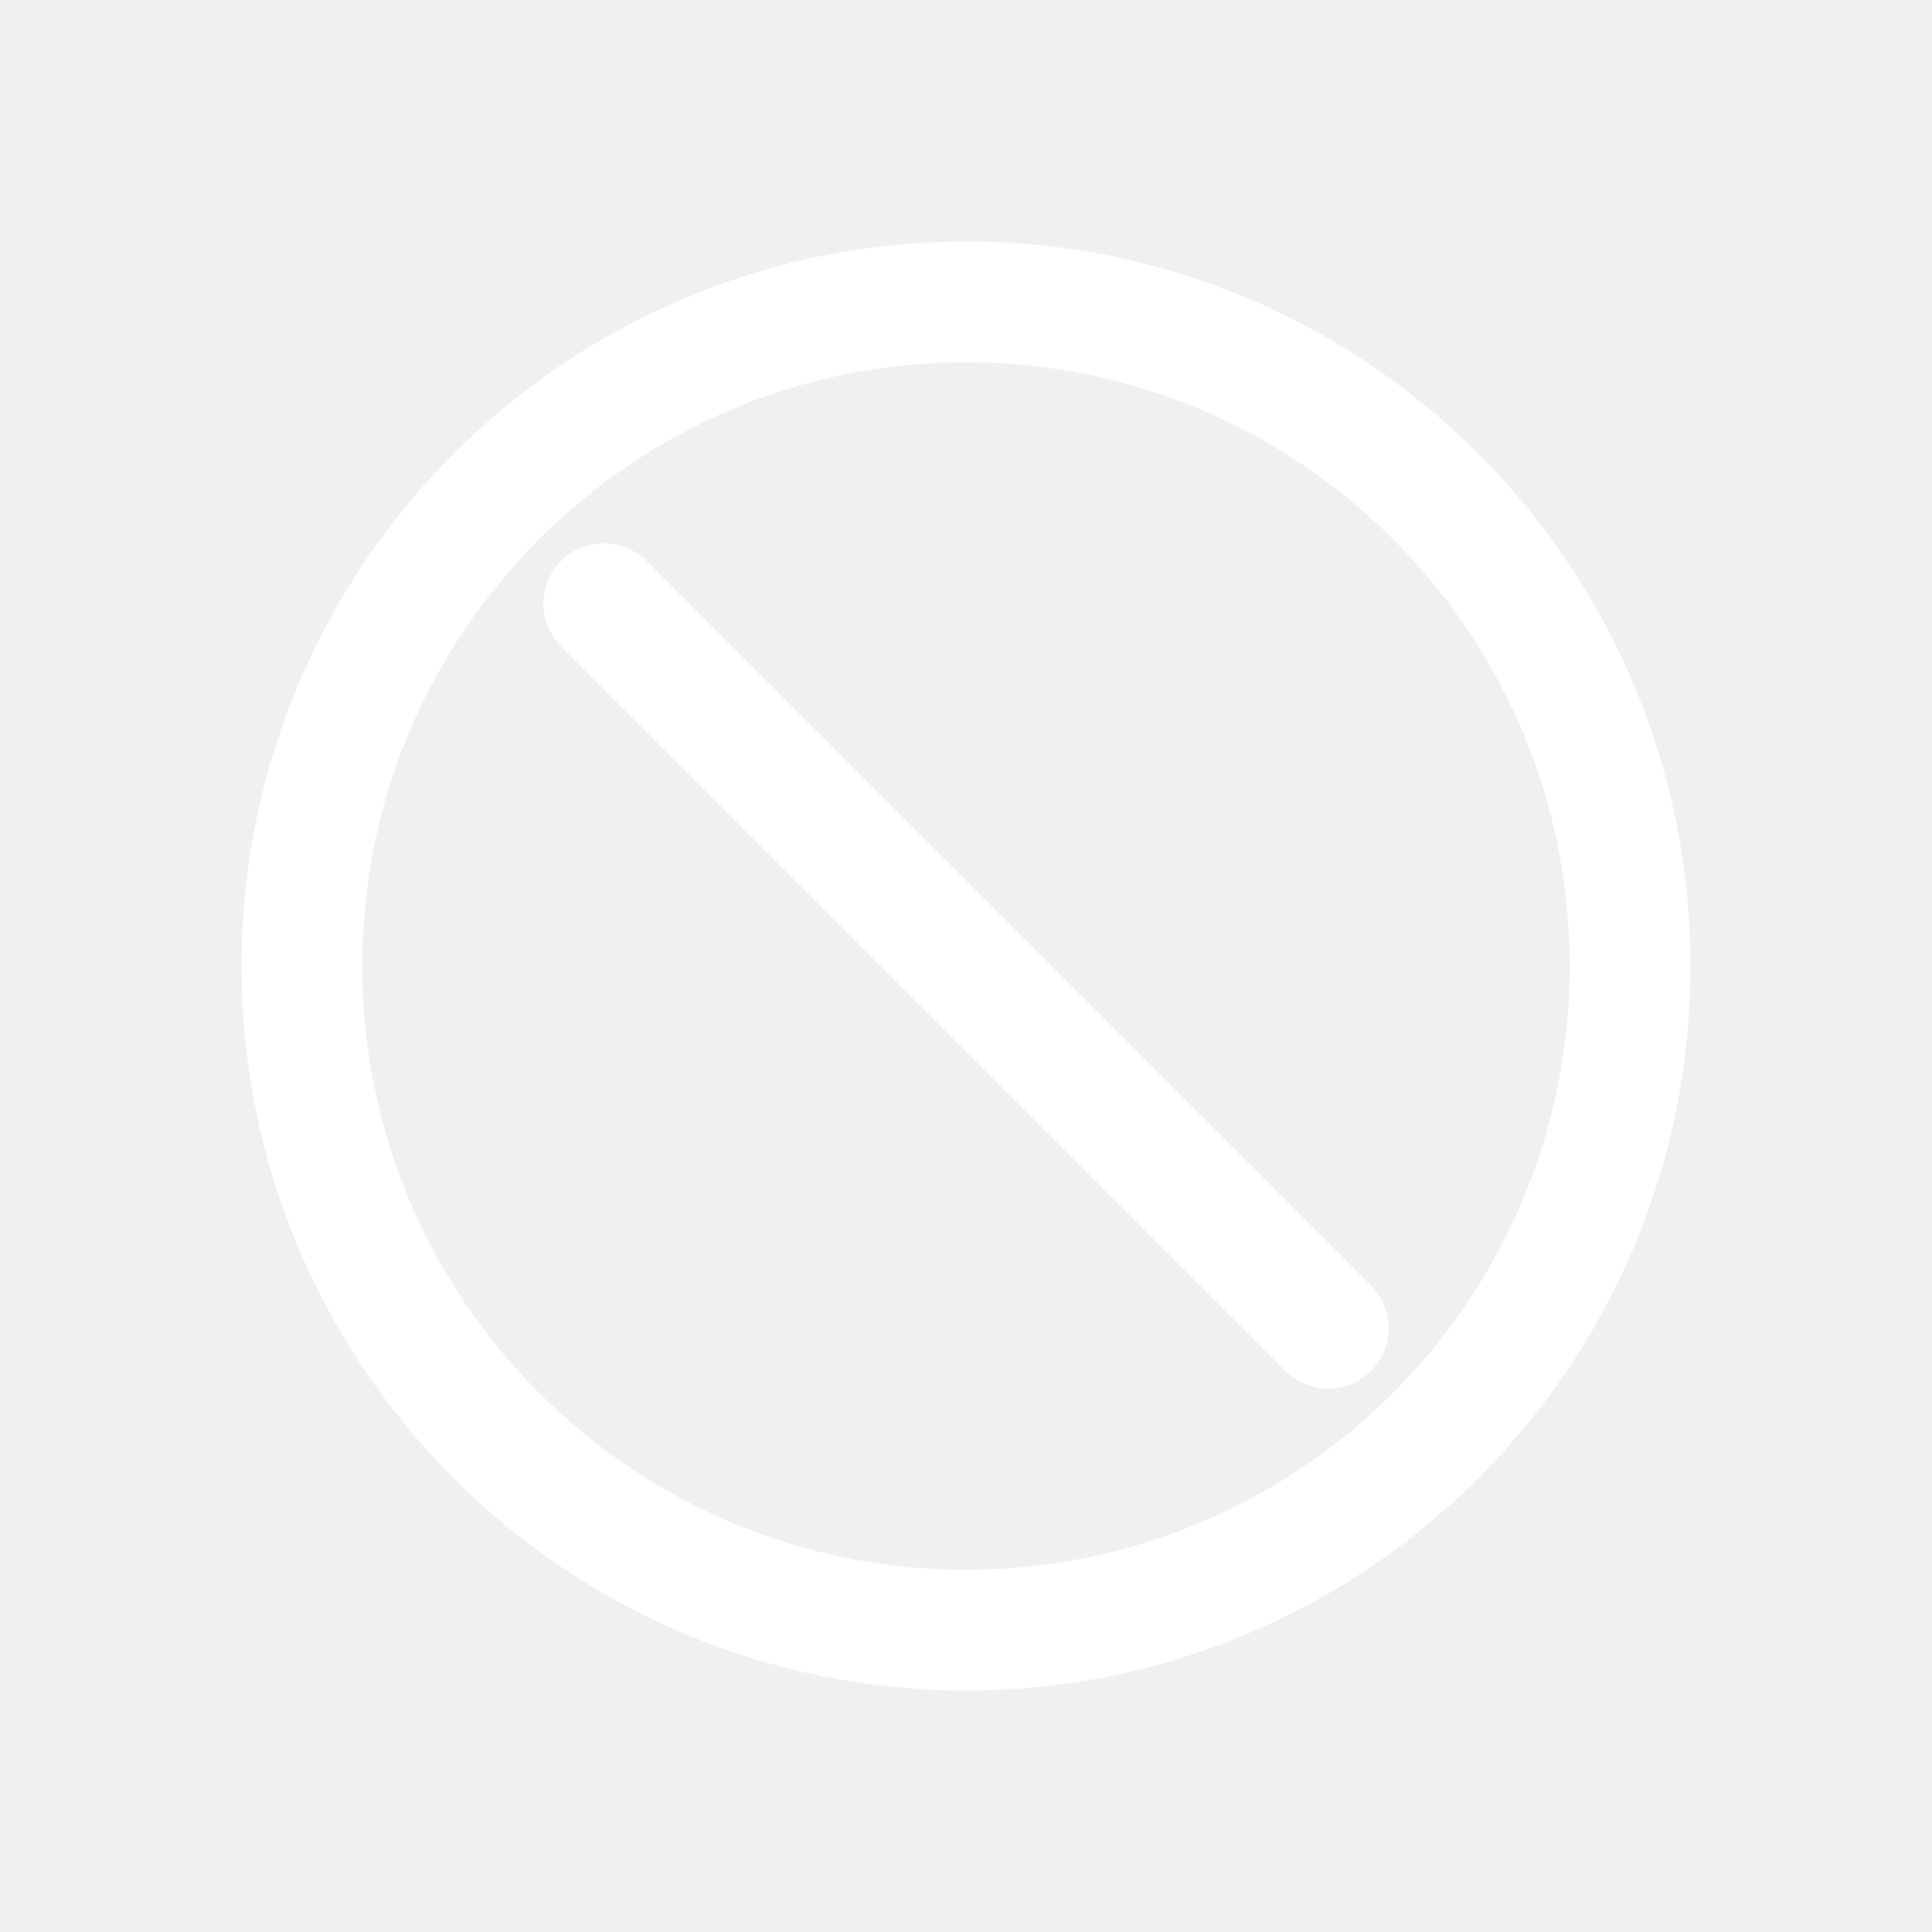
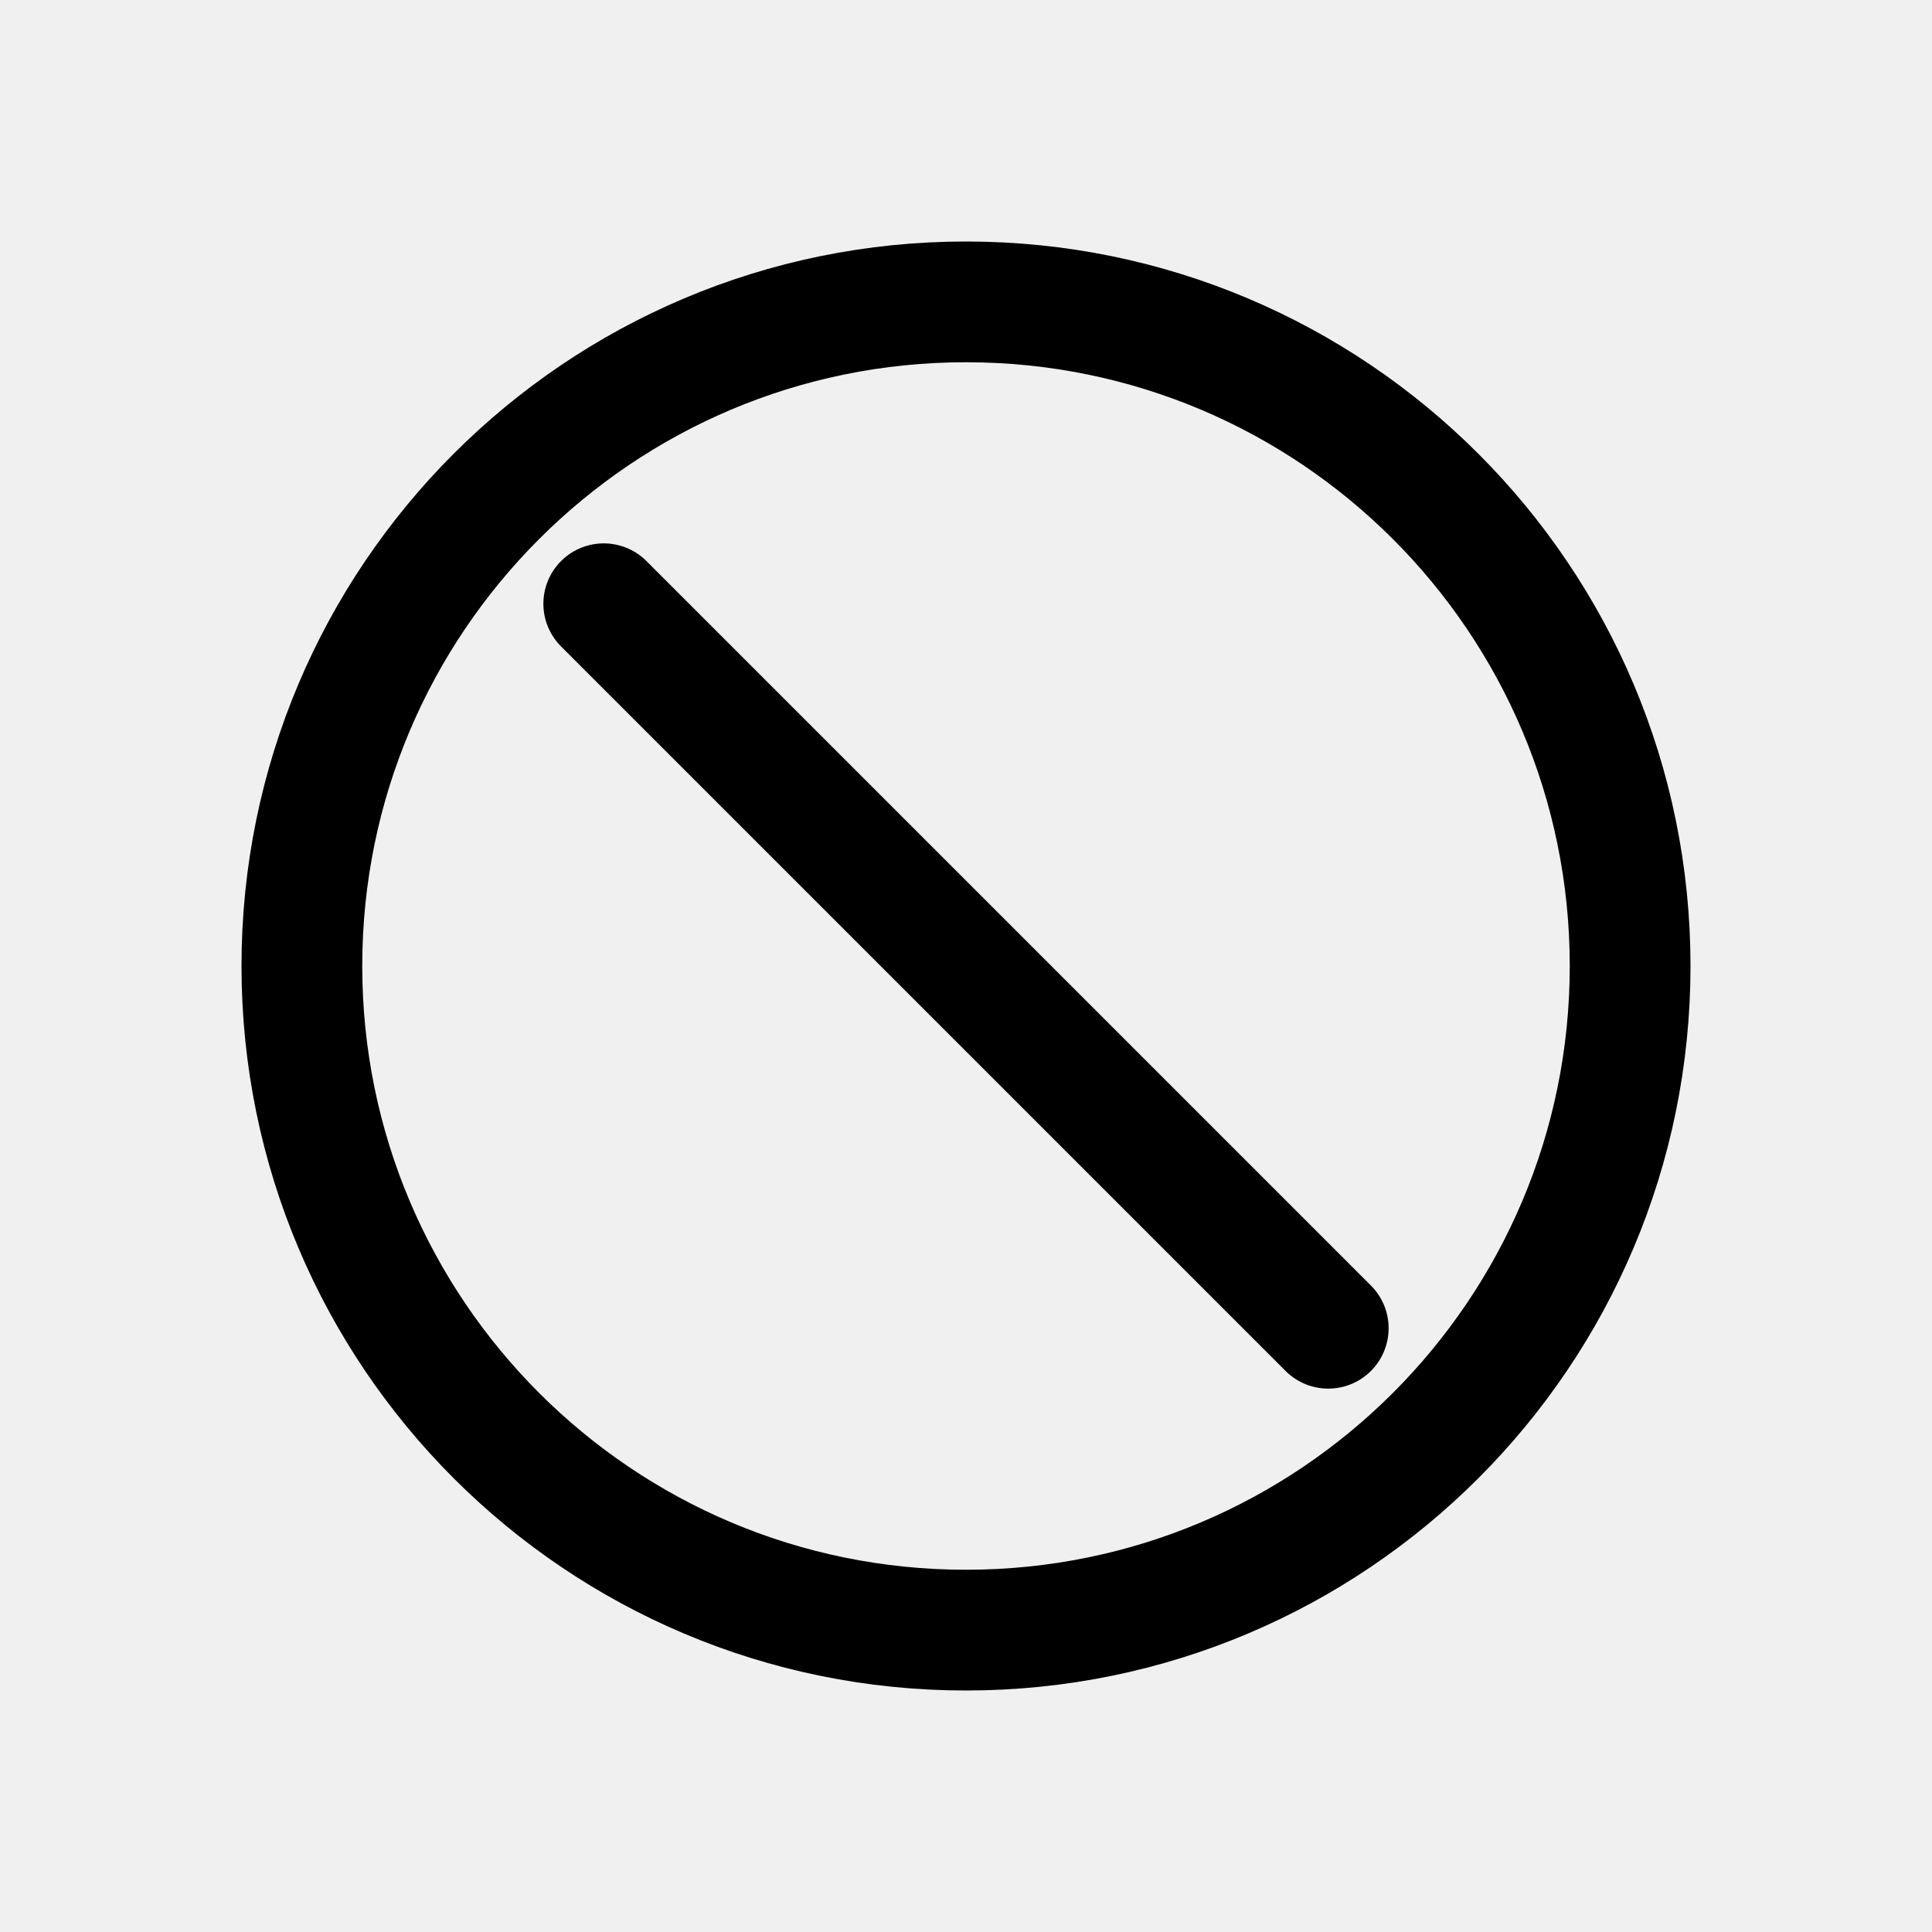
<svg xmlns="http://www.w3.org/2000/svg" viewBox="0 0 64 64">
-   <circle cx="32" cy="32" r="22" fill="none" stroke="#FFFFFF" stroke-width="4" />
-   <line x1="20" y1="20" x2="44" y2="44" stroke="#FFFFFF" stroke-width="4" stroke-linecap="round" />
+   <circle cx="32" cy="32" r="22" fill="none" stroke="currentColor" stroke-width="4" />
+   <line x1="20" y1="20" x2="44" y2="44" stroke="currentColor" stroke-width="4" stroke-linecap="round" />
</svg>
